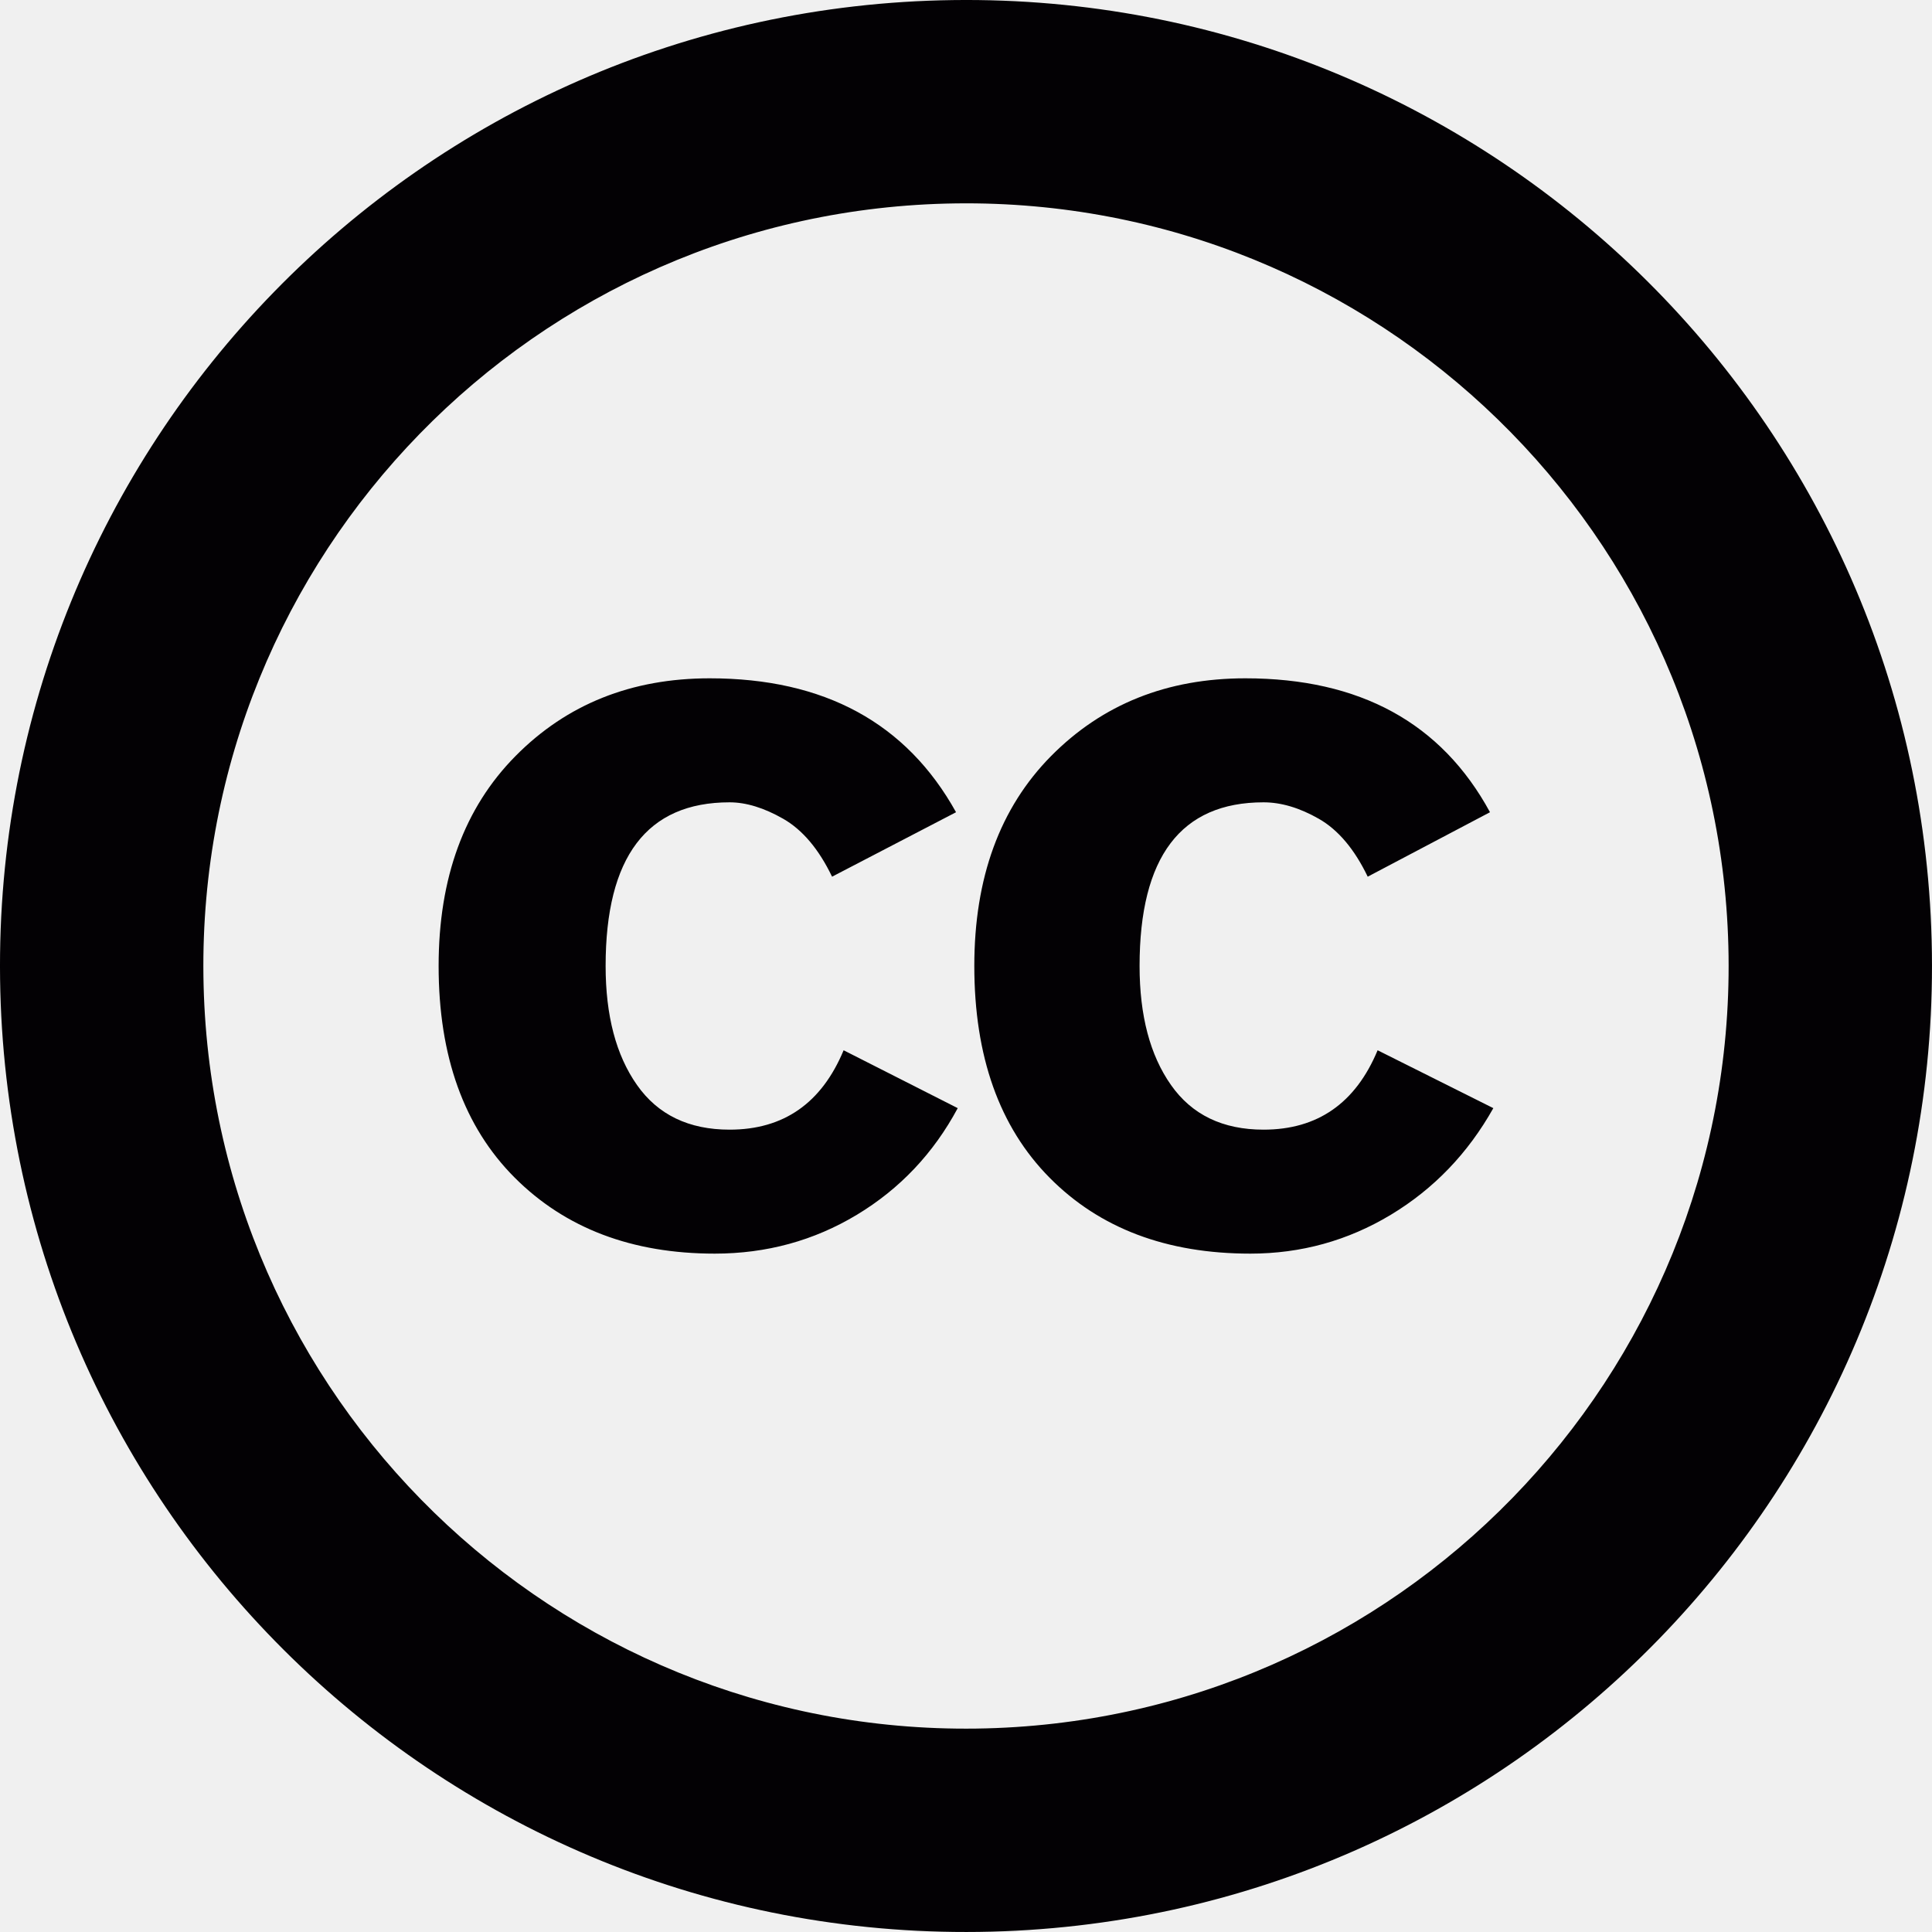
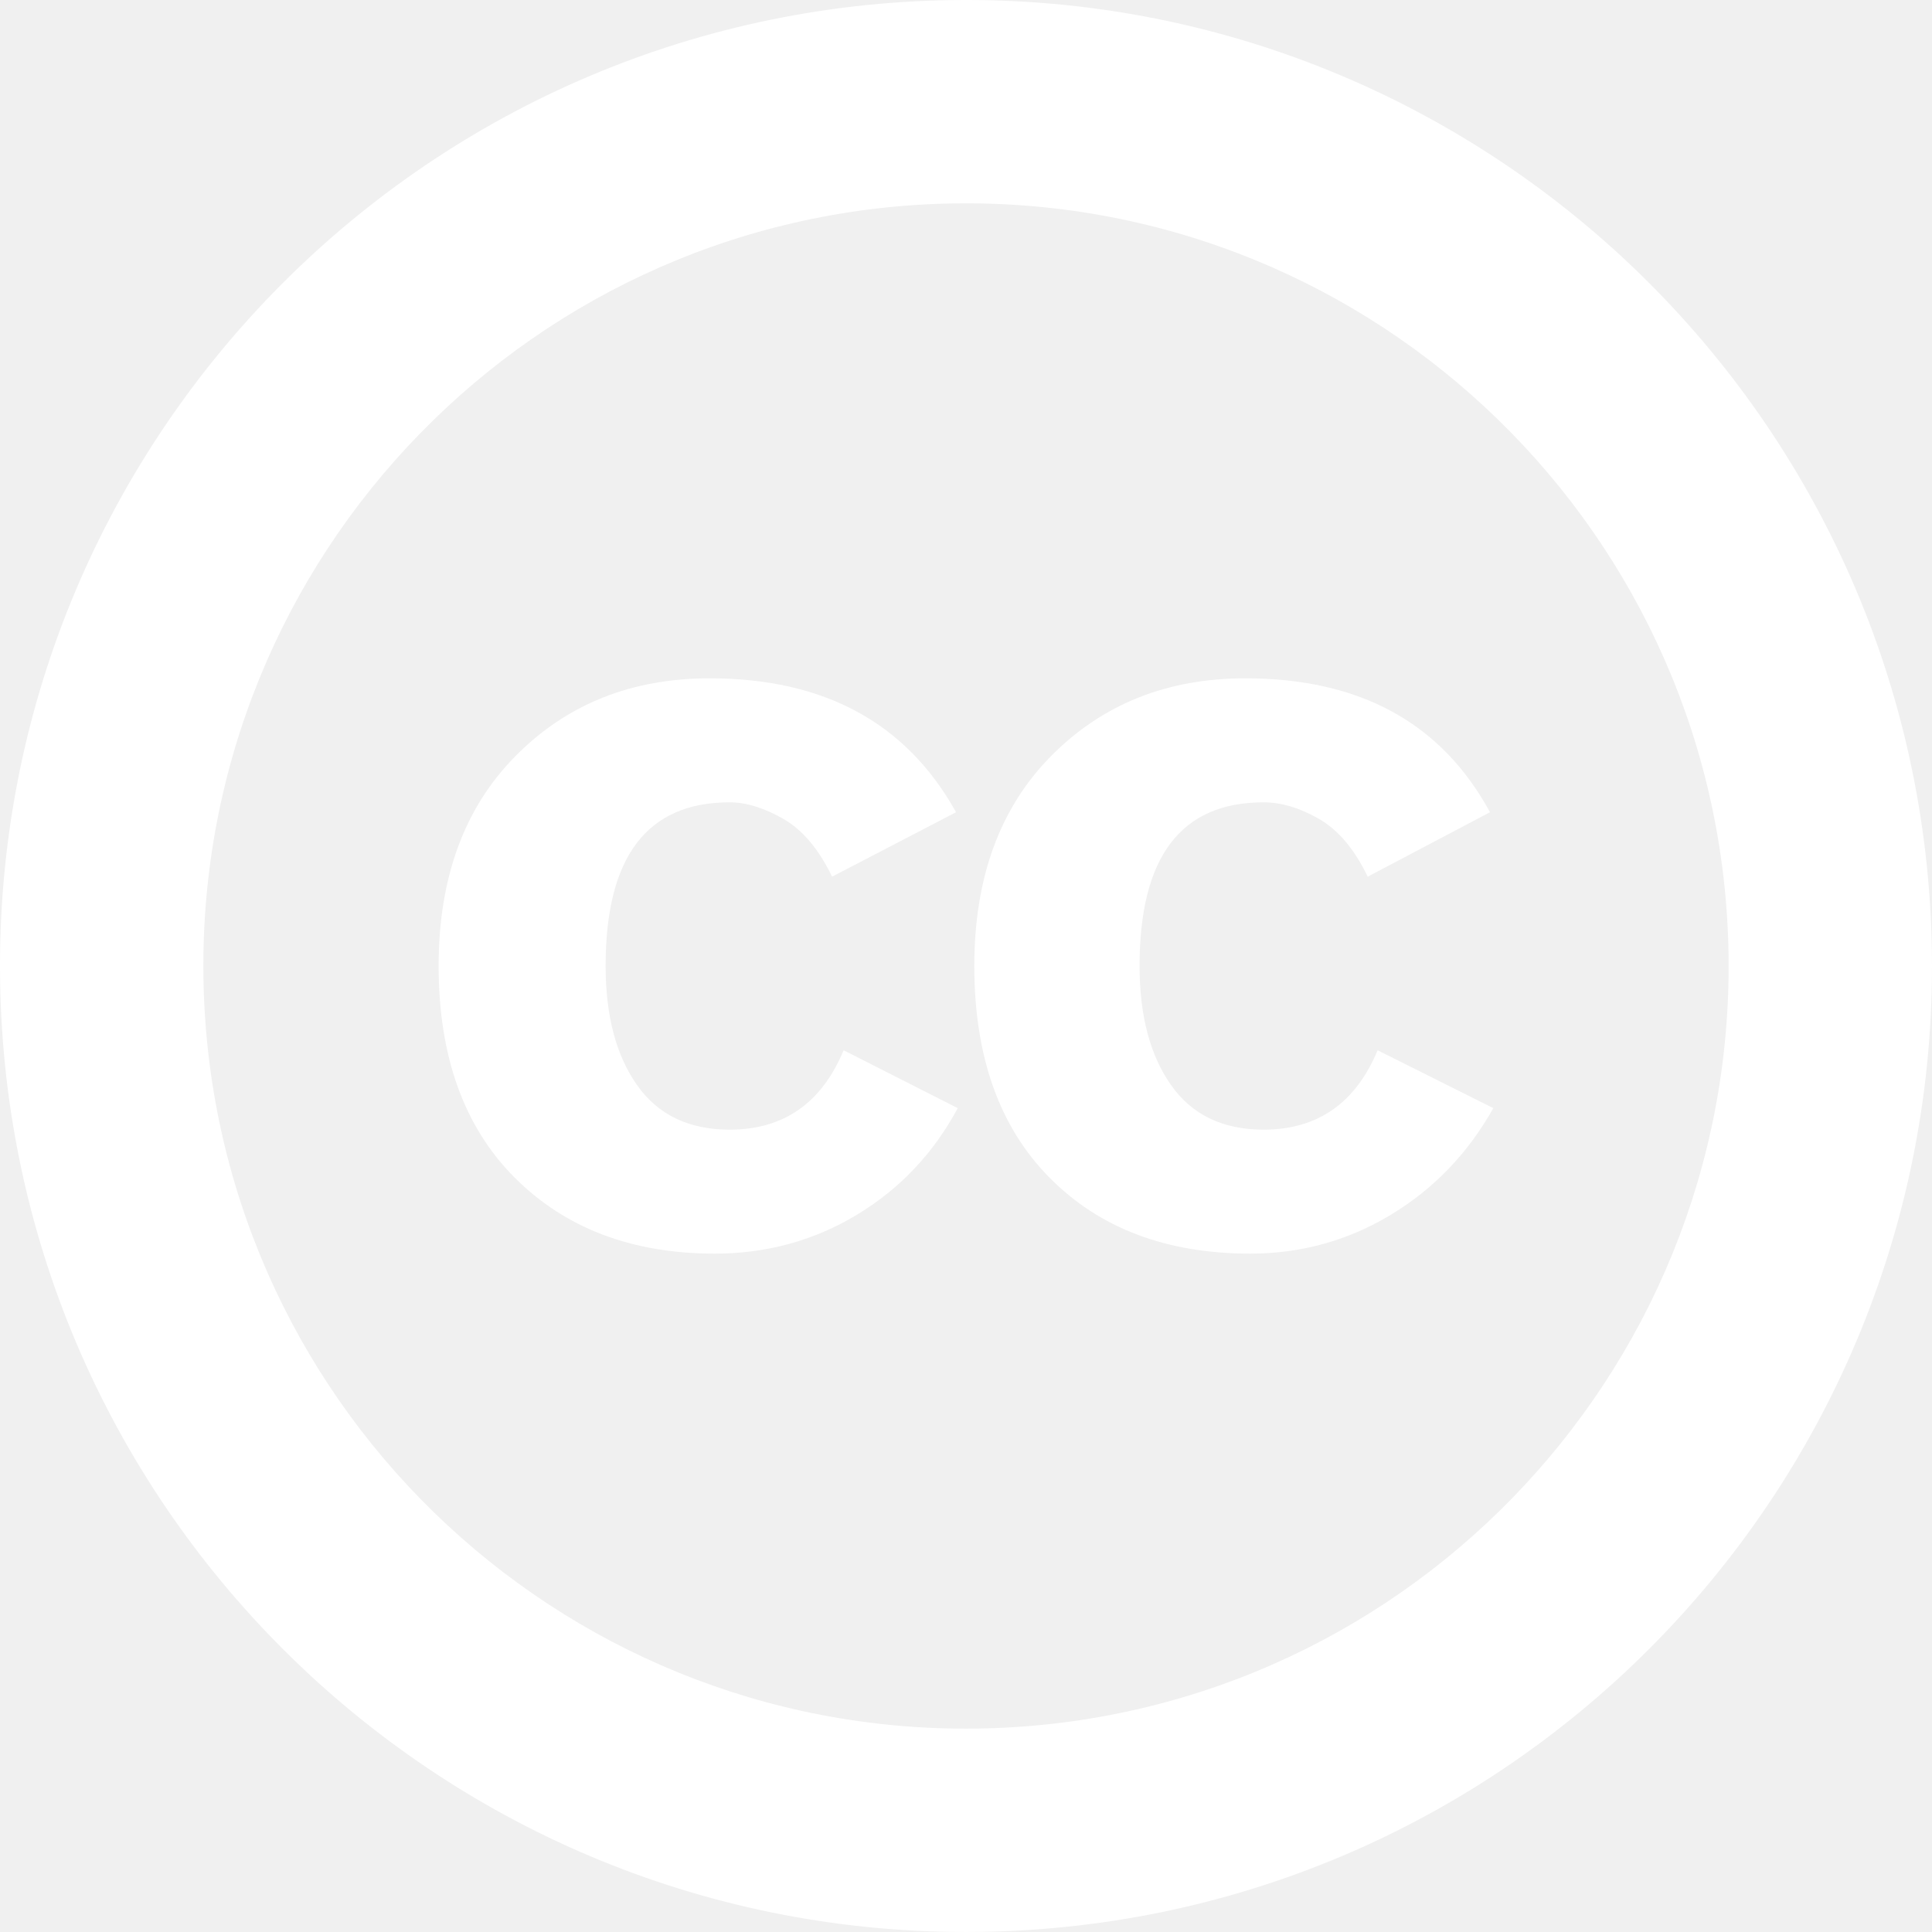
<svg xmlns="http://www.w3.org/2000/svg" version="1.1" id="Capa_1" x="0px" y="0px" viewBox="0 0 96 96" style="enable-background:new 0 0 96 96;" xml:space="preserve">
  <g>
    <g>
-       <path style="fill:#030104;" d="M47.358,0.004C20.85,0.357-0.351,22.133,0.004,48.641c0.354,26.507,22.129,47.71,48.637,47.354    c26.506-0.354,47.71-22.129,47.354-48.638C95.642,20.85,73.862-0.352,47.358,0.004z M48.506,85.892    c-20.928,0.279-38.119-16.459-38.398-37.388C9.829,27.578,26.567,10.387,47.493,10.107C68.42,9.828,85.61,26.564,85.891,47.492    C86.17,68.421,69.432,85.61,48.506,85.892z M36.254,56.132c-2.027,0-3.562-0.738-4.602-2.219c-1.041-1.479-1.559-3.45-1.559-5.915    c0-5.42,2.053-8.131,6.16-8.131c0.82,0,1.711,0.273,2.668,0.82c0.957,0.549,1.766,1.508,2.424,2.875l6.16-3.203    c-2.463-4.436-6.545-6.654-12.24-6.654c-3.889,0-7.104,1.287-9.648,3.861c-2.547,2.574-3.822,6.051-3.822,10.432    c0,4.491,1.262,7.997,3.779,10.517s5.834,3.777,9.941,3.777c2.572,0,4.928-0.645,7.062-1.93c2.135-1.287,3.807-3.053,5.012-5.299    l-5.67-2.876C40.825,54.817,38.936,56.132,36.254,56.132z M62.786,56.132c-2.027,0-3.561-0.738-4.6-2.219    c-1.041-1.479-1.561-3.45-1.561-5.915c0-5.42,2.053-8.131,6.16-8.131c0.875,0,1.793,0.273,2.75,0.82    c0.959,0.549,1.768,1.508,2.426,2.875l6.076-3.203c-2.41-4.436-6.461-6.654-12.156-6.654c-3.889,0-7.105,1.287-9.652,3.861    c-2.545,2.574-3.816,6.051-3.816,10.432c0,4.491,1.244,7.997,3.736,10.517c2.49,2.52,5.818,3.777,9.98,3.777    c2.518,0,4.846-0.645,6.98-1.93c2.135-1.287,3.832-3.053,5.094-5.299l-5.75-2.876C67.358,54.817,65.467,56.132,62.786,56.132z" />
+       <path style="fill:#FFFFFF;" d="M47.358,0.004C20.85,0.357-0.351,22.133,0.004,48.641c0.354,26.507,22.129,47.71,48.637,47.354    c26.506-0.354,47.71-22.129,47.354-48.638C95.642,20.85,73.862-0.352,47.358,0.004z M48.506,85.892    c-20.928,0.279-38.119-16.459-38.398-37.388C9.829,27.578,26.567,10.387,47.493,10.107C68.42,9.828,85.61,26.564,85.891,47.492    C86.17,68.421,69.432,85.61,48.506,85.892z M36.254,56.132c-2.027,0-3.562-0.738-4.602-2.219c-1.041-1.479-1.559-3.45-1.559-5.915    c0-5.42,2.053-8.131,6.16-8.131c0.82,0,1.711,0.273,2.668,0.82c0.957,0.549,1.766,1.508,2.424,2.875l6.16-3.203    c-2.463-4.436-6.545-6.654-12.24-6.654c-3.889,0-7.104,1.287-9.648,3.861c-2.547,2.574-3.822,6.051-3.822,10.432    c0,4.491,1.262,7.997,3.779,10.517s5.834,3.777,9.941,3.777c2.572,0,4.928-0.645,7.062-1.93c2.135-1.287,3.807-3.053,5.012-5.299    l-5.67-2.876C40.825,54.817,38.936,56.132,36.254,56.132z M62.786,56.132c-2.027,0-3.561-0.738-4.6-2.219    c-1.041-1.479-1.561-3.45-1.561-5.915c0-5.42,2.053-8.131,6.16-8.131c0.875,0,1.793,0.273,2.75,0.82    c0.959,0.549,1.768,1.508,2.426,2.875l6.076-3.203c-2.41-4.436-6.461-6.654-12.156-6.654c-3.889,0-7.105,1.287-9.652,3.861    c-2.545,2.574-3.816,6.051-3.816,10.432c0,4.491,1.244,7.997,3.736,10.517c2.49,2.52,5.818,3.777,9.98,3.777    c2.518,0,4.846-0.645,6.98-1.93c2.135-1.287,3.832-3.053,5.094-5.299l-5.75-2.876C67.358,54.817,65.467,56.132,62.786,56.132z" />
    </g>
  </g>
  <g>
</g>
  <g>
</g>
  <g>
</g>
  <g>
</g>
  <g>
</g>
  <g>
</g>
  <g>
</g>
  <g>
</g>
  <g>
</g>
  <g>
</g>
  <g>
</g>
  <g>
</g>
  <g>
</g>
  <g>
</g>
  <g>
</g>
</svg>
